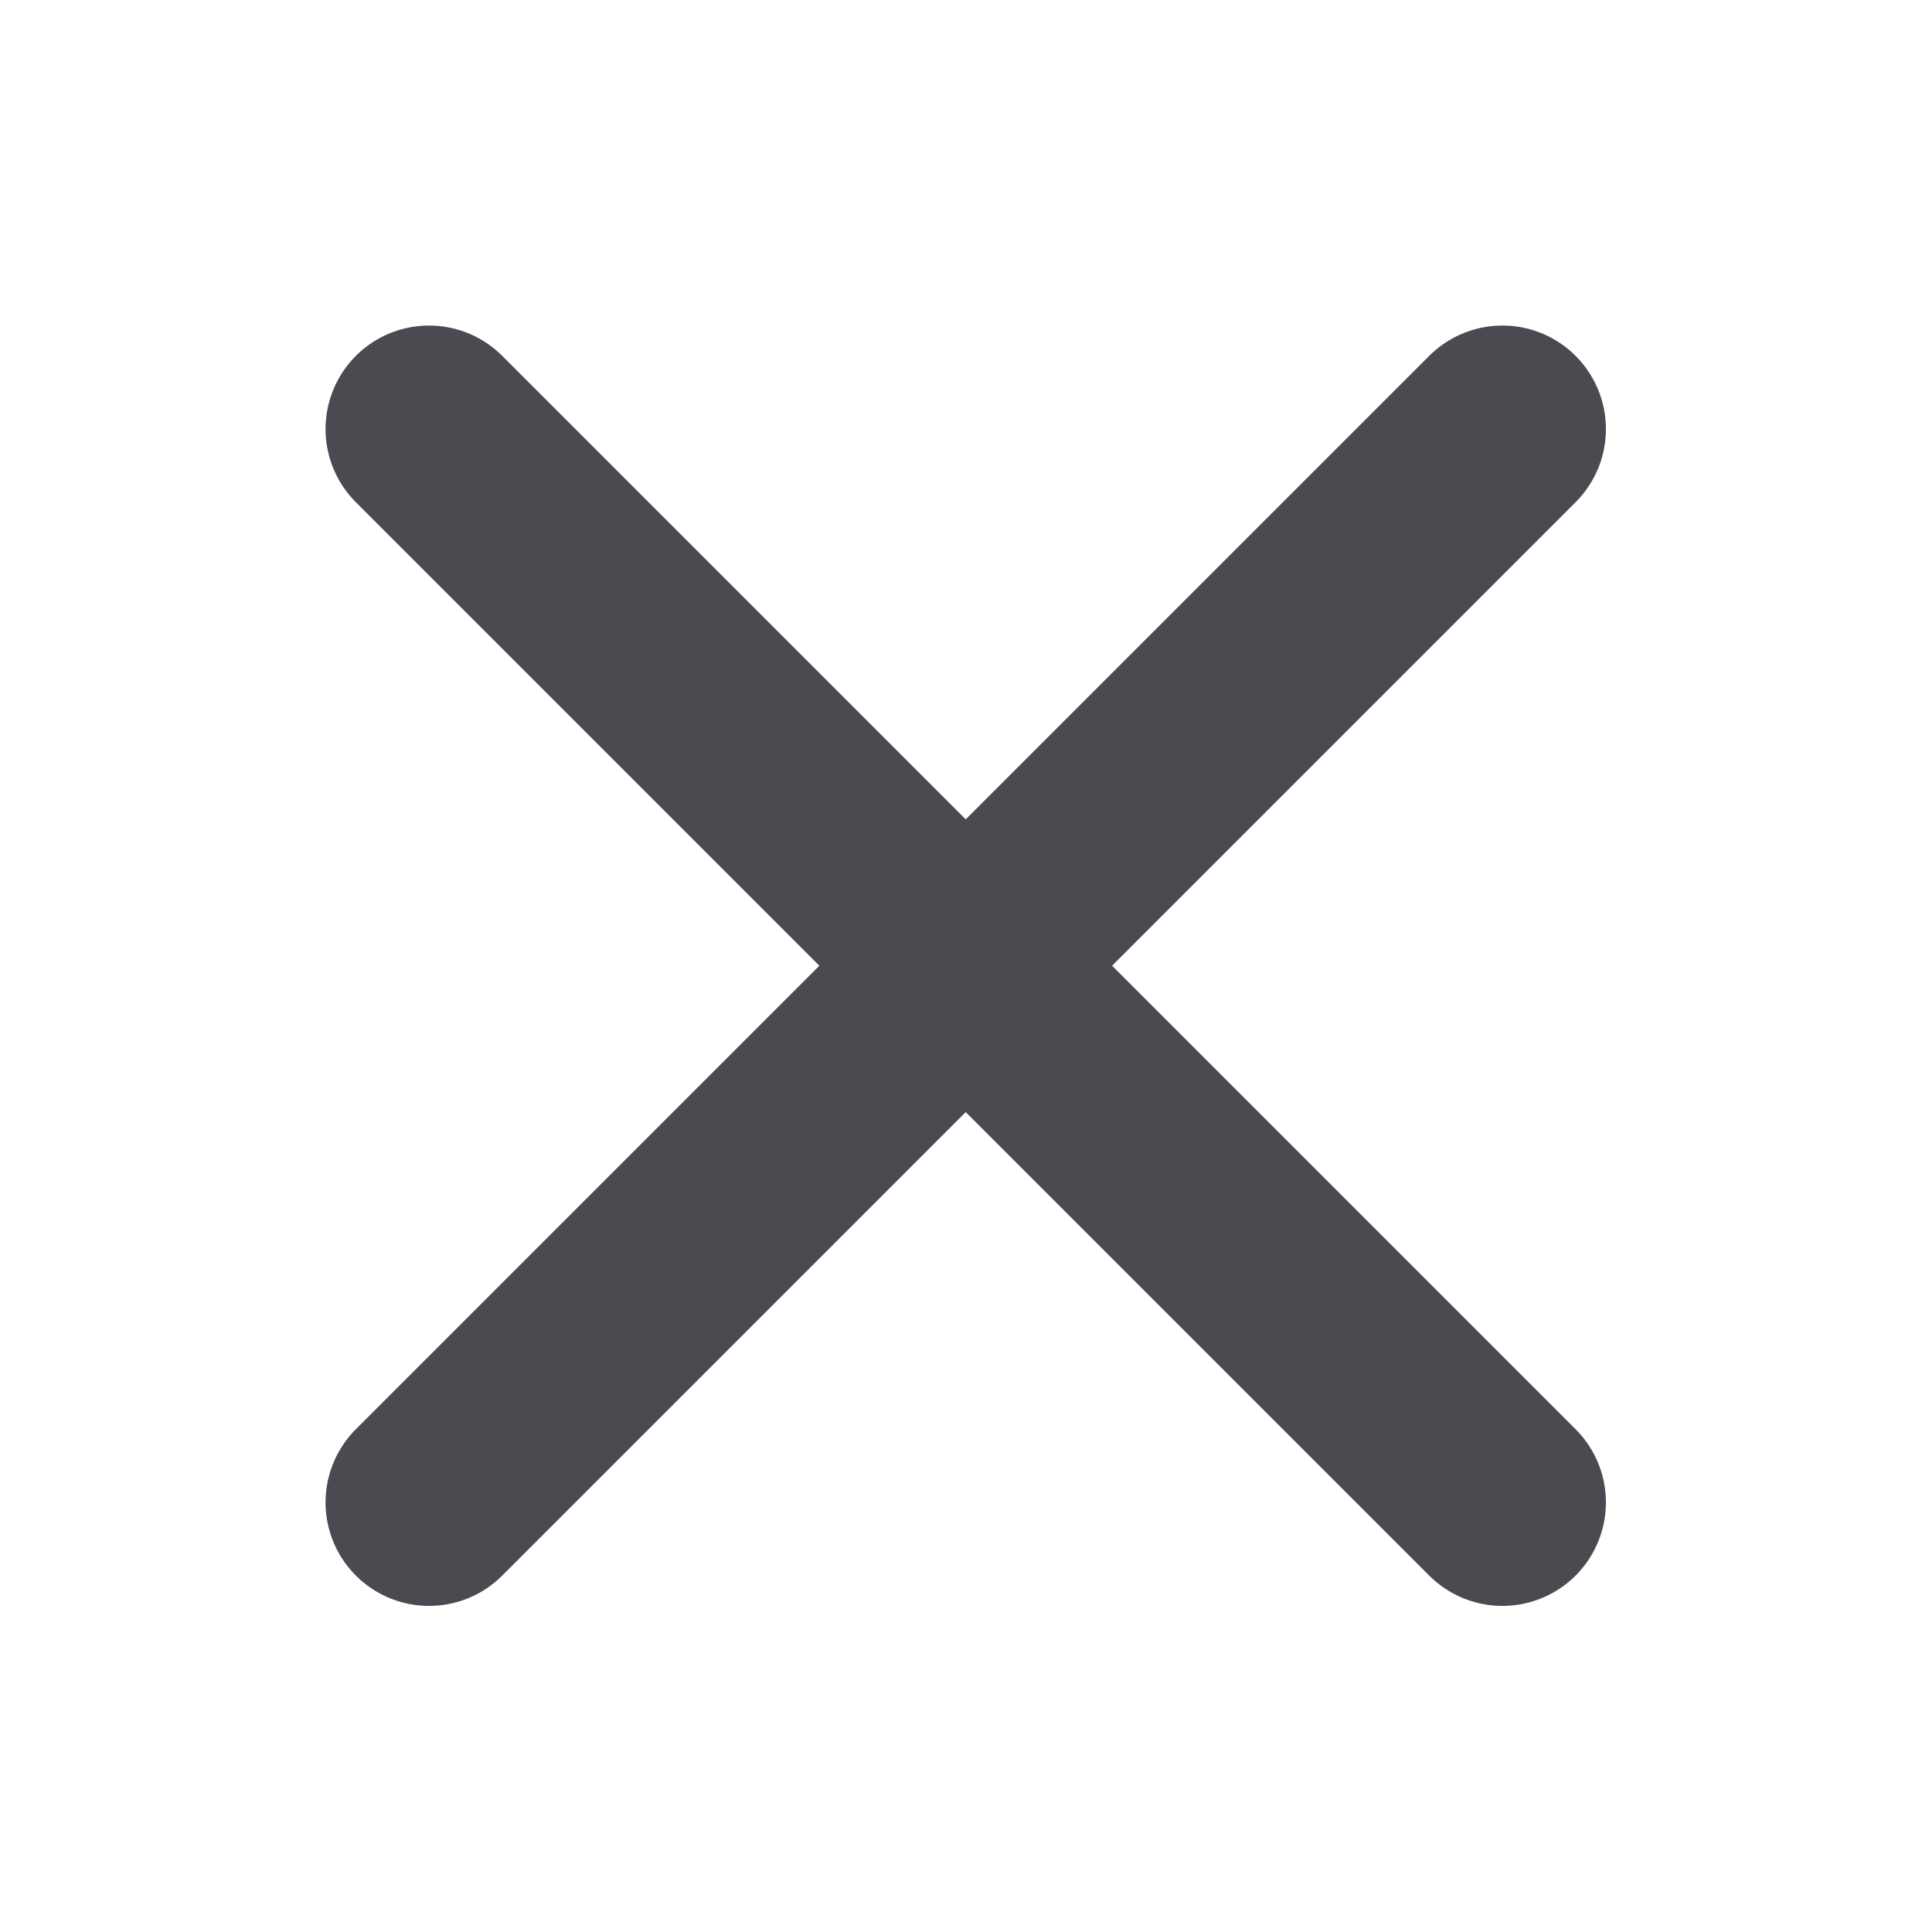
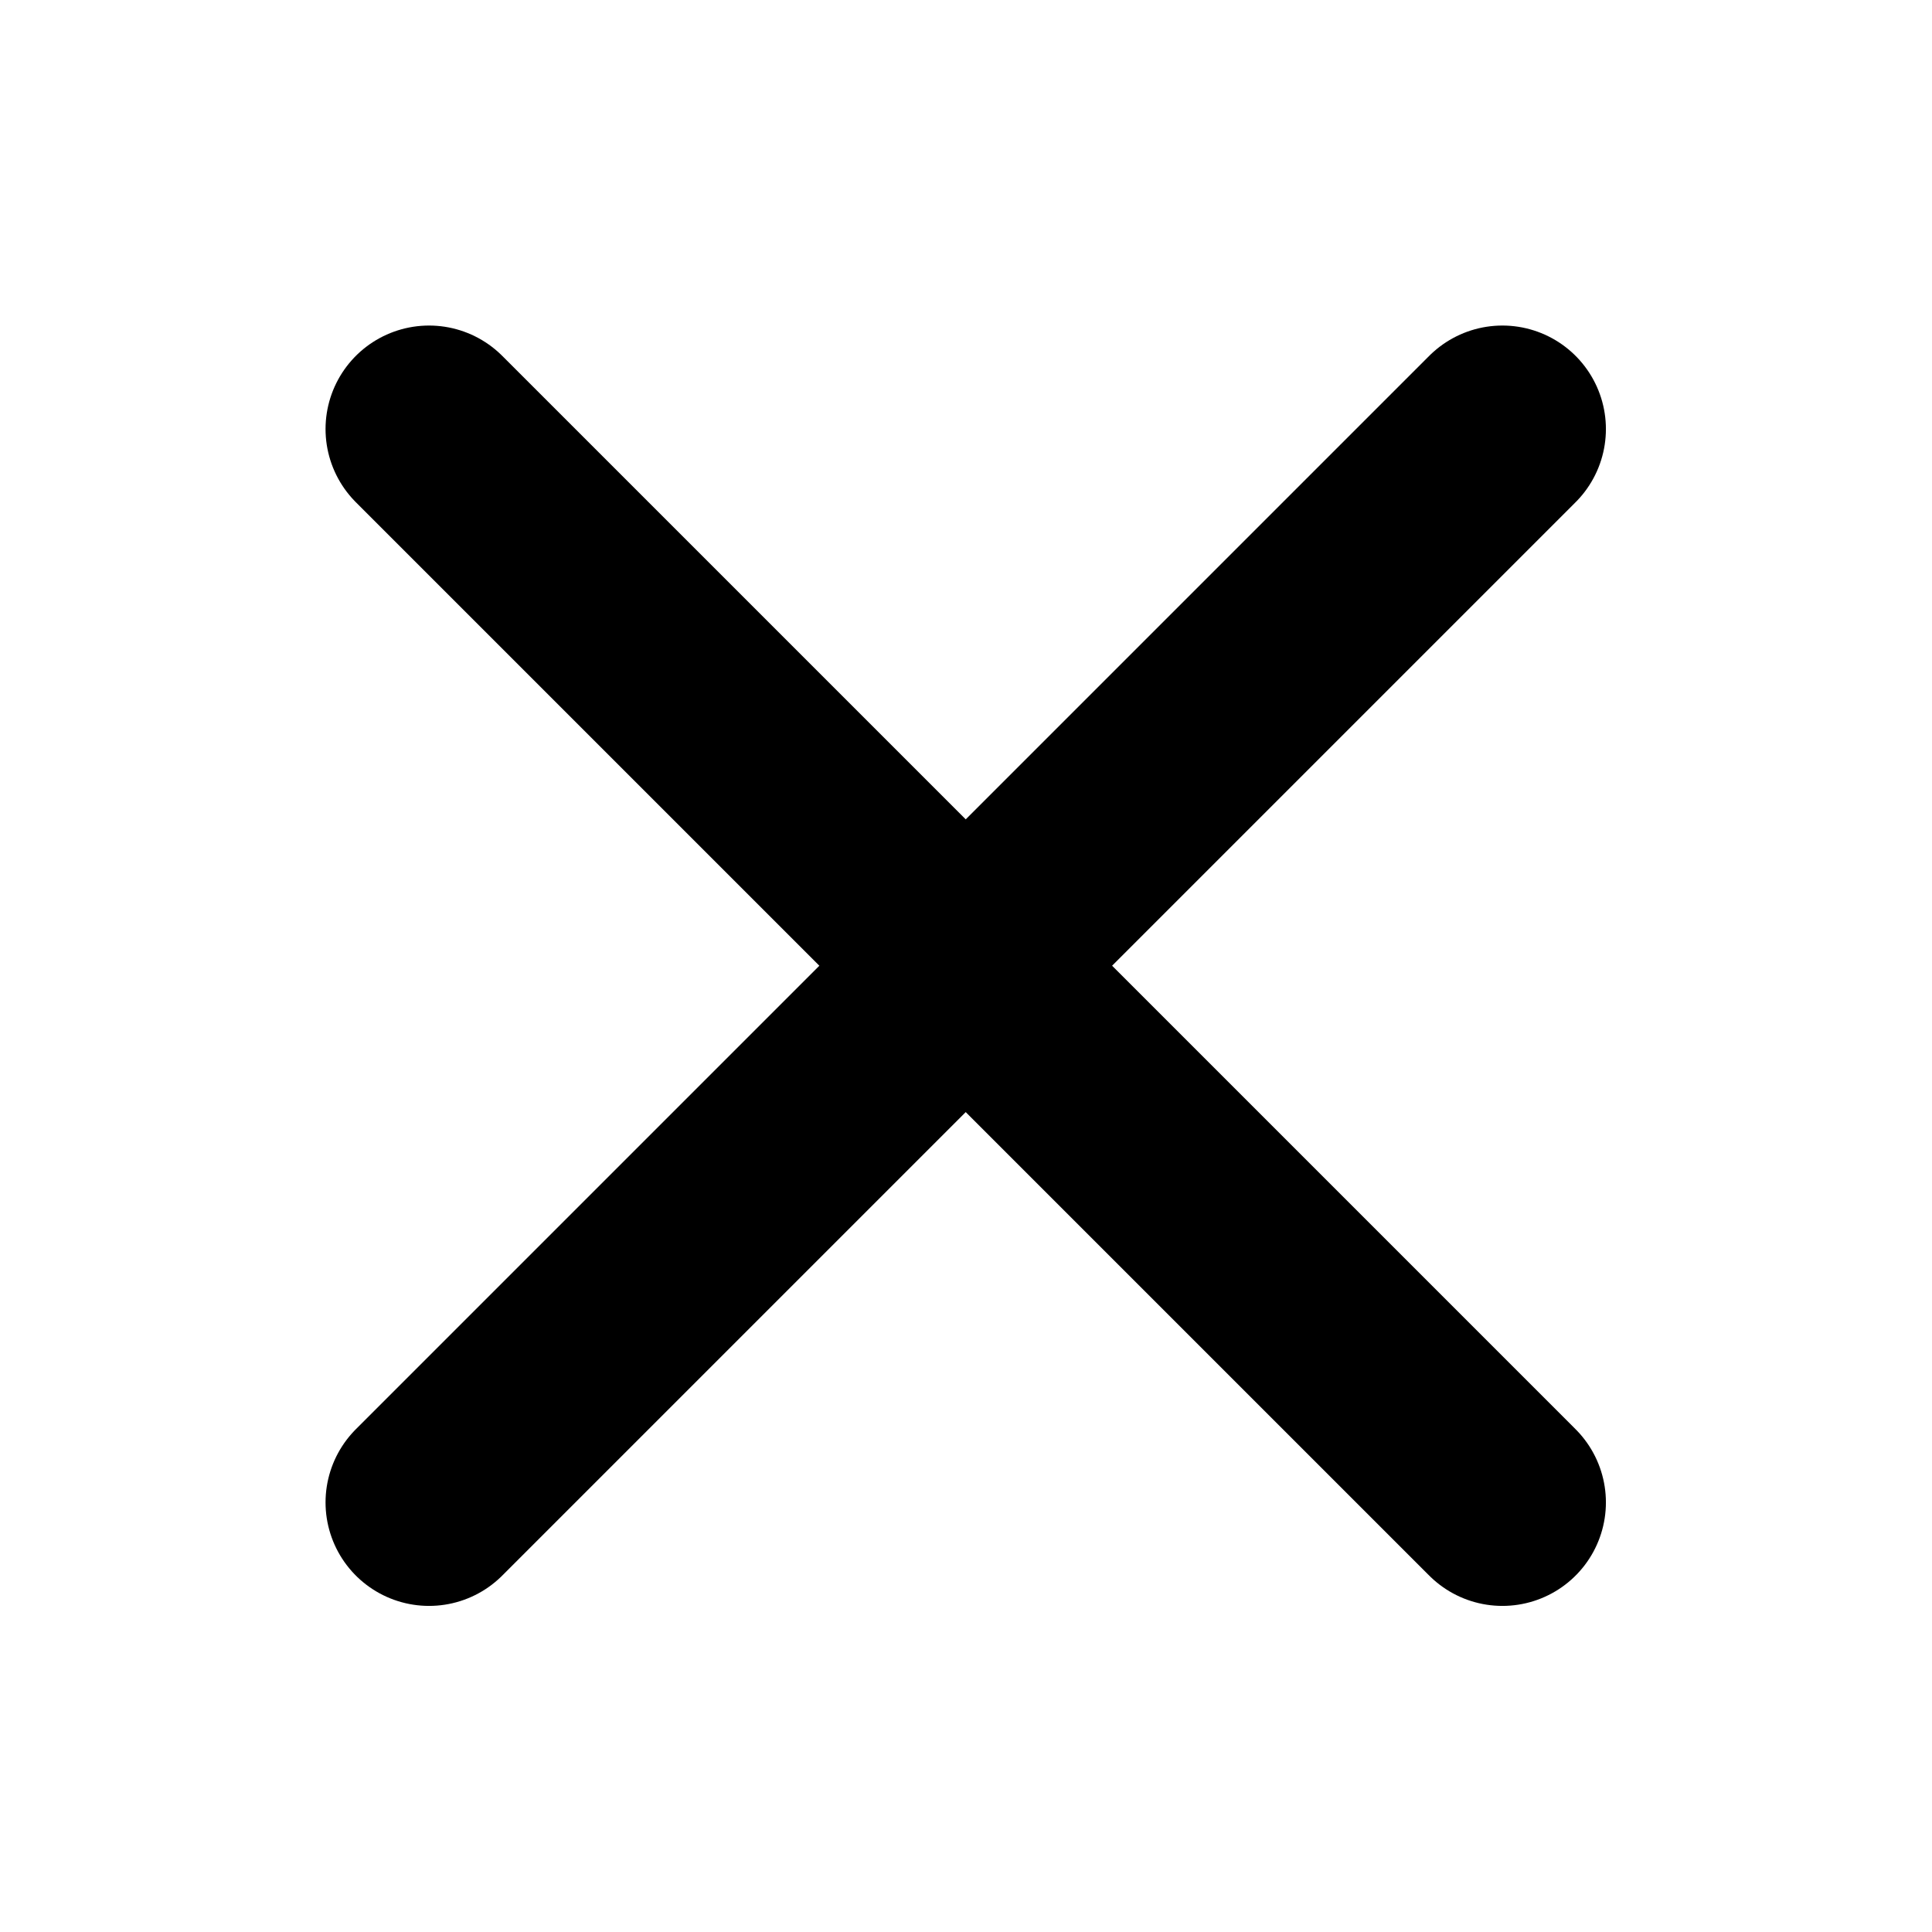
<svg xmlns="http://www.w3.org/2000/svg" width="14" height="14" viewBox="0 0 14 14" fill="none">
-   <path d="M10.887 3.109L3.109 10.887" stroke="#494B50" stroke-width="1.5" stroke-linecap="round" stroke-linejoin="round" />
-   <path d="M3.109 3.109L10.887 10.887" stroke="#494B50" stroke-width="1.5" stroke-linecap="round" stroke-linejoin="round" />
+   <path d="M10.887 3.109L3.109 10.887" stroke="currentColor" stroke-width="1.5" stroke-linecap="round" stroke-linejoin="round" />
+   <path d="M3.109 3.109L10.887 10.887" stroke="currentColor" stroke-width="1.5" stroke-linecap="round" stroke-linejoin="round" />
</svg>
